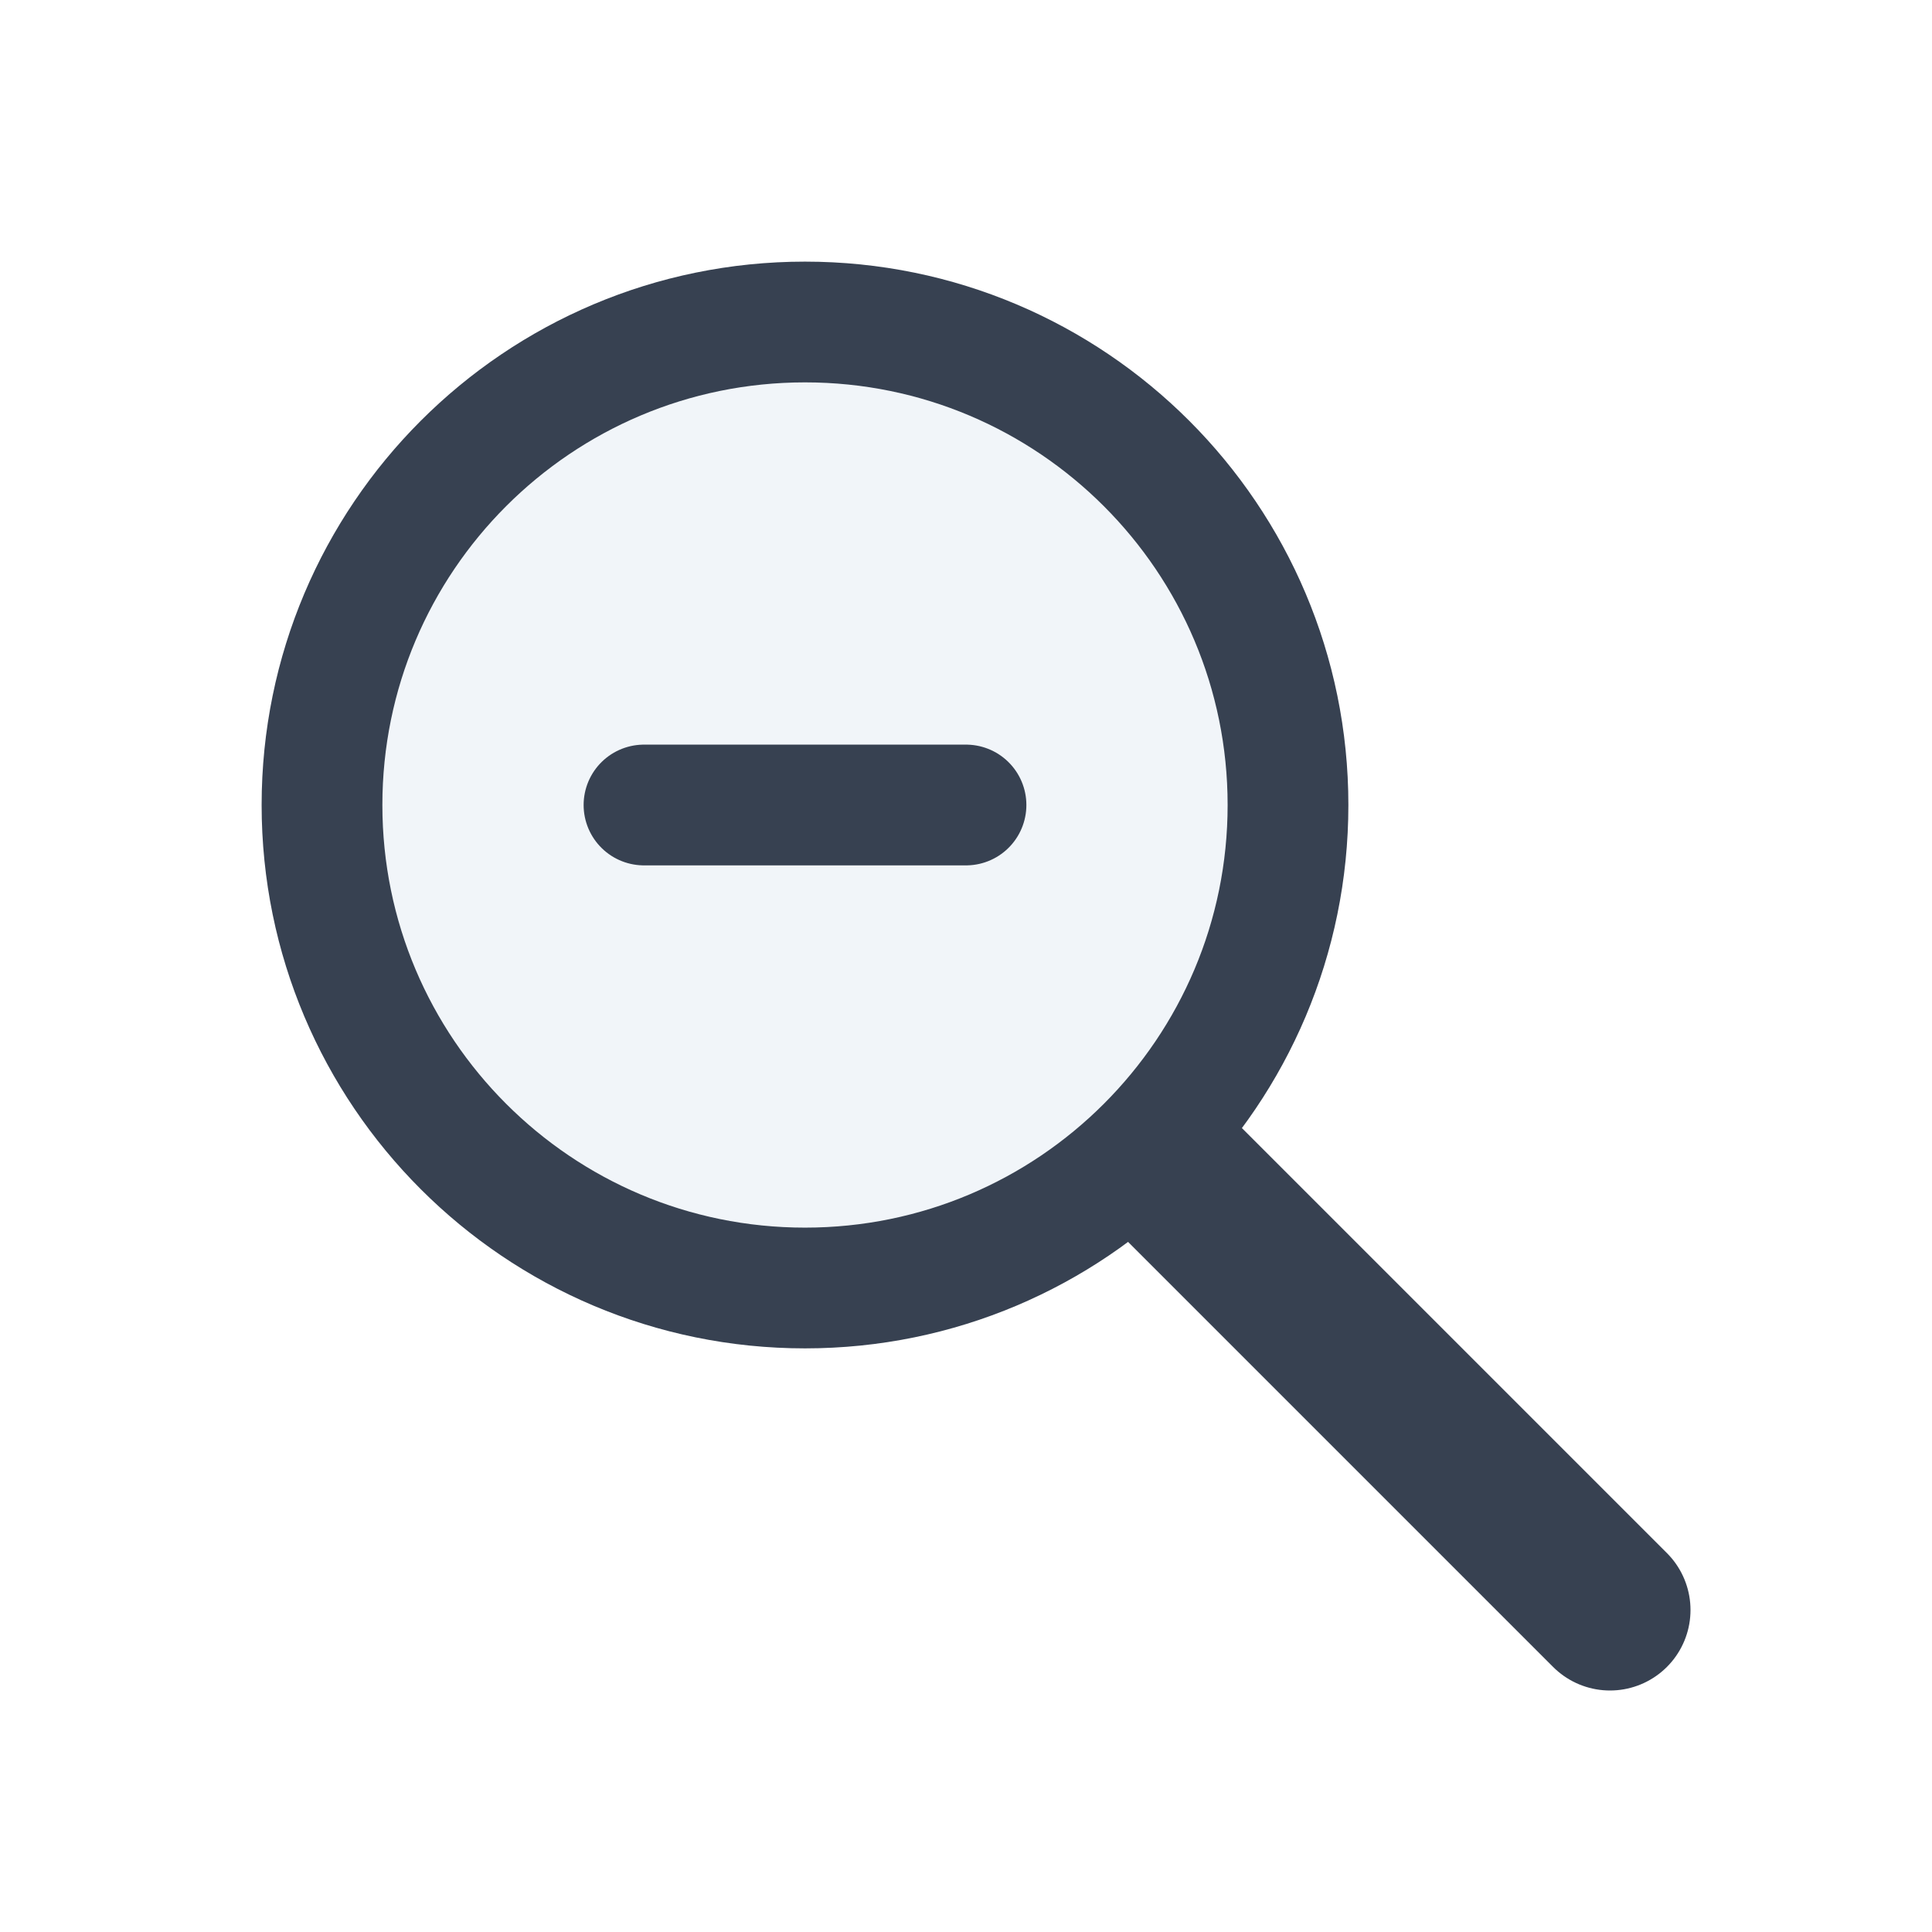
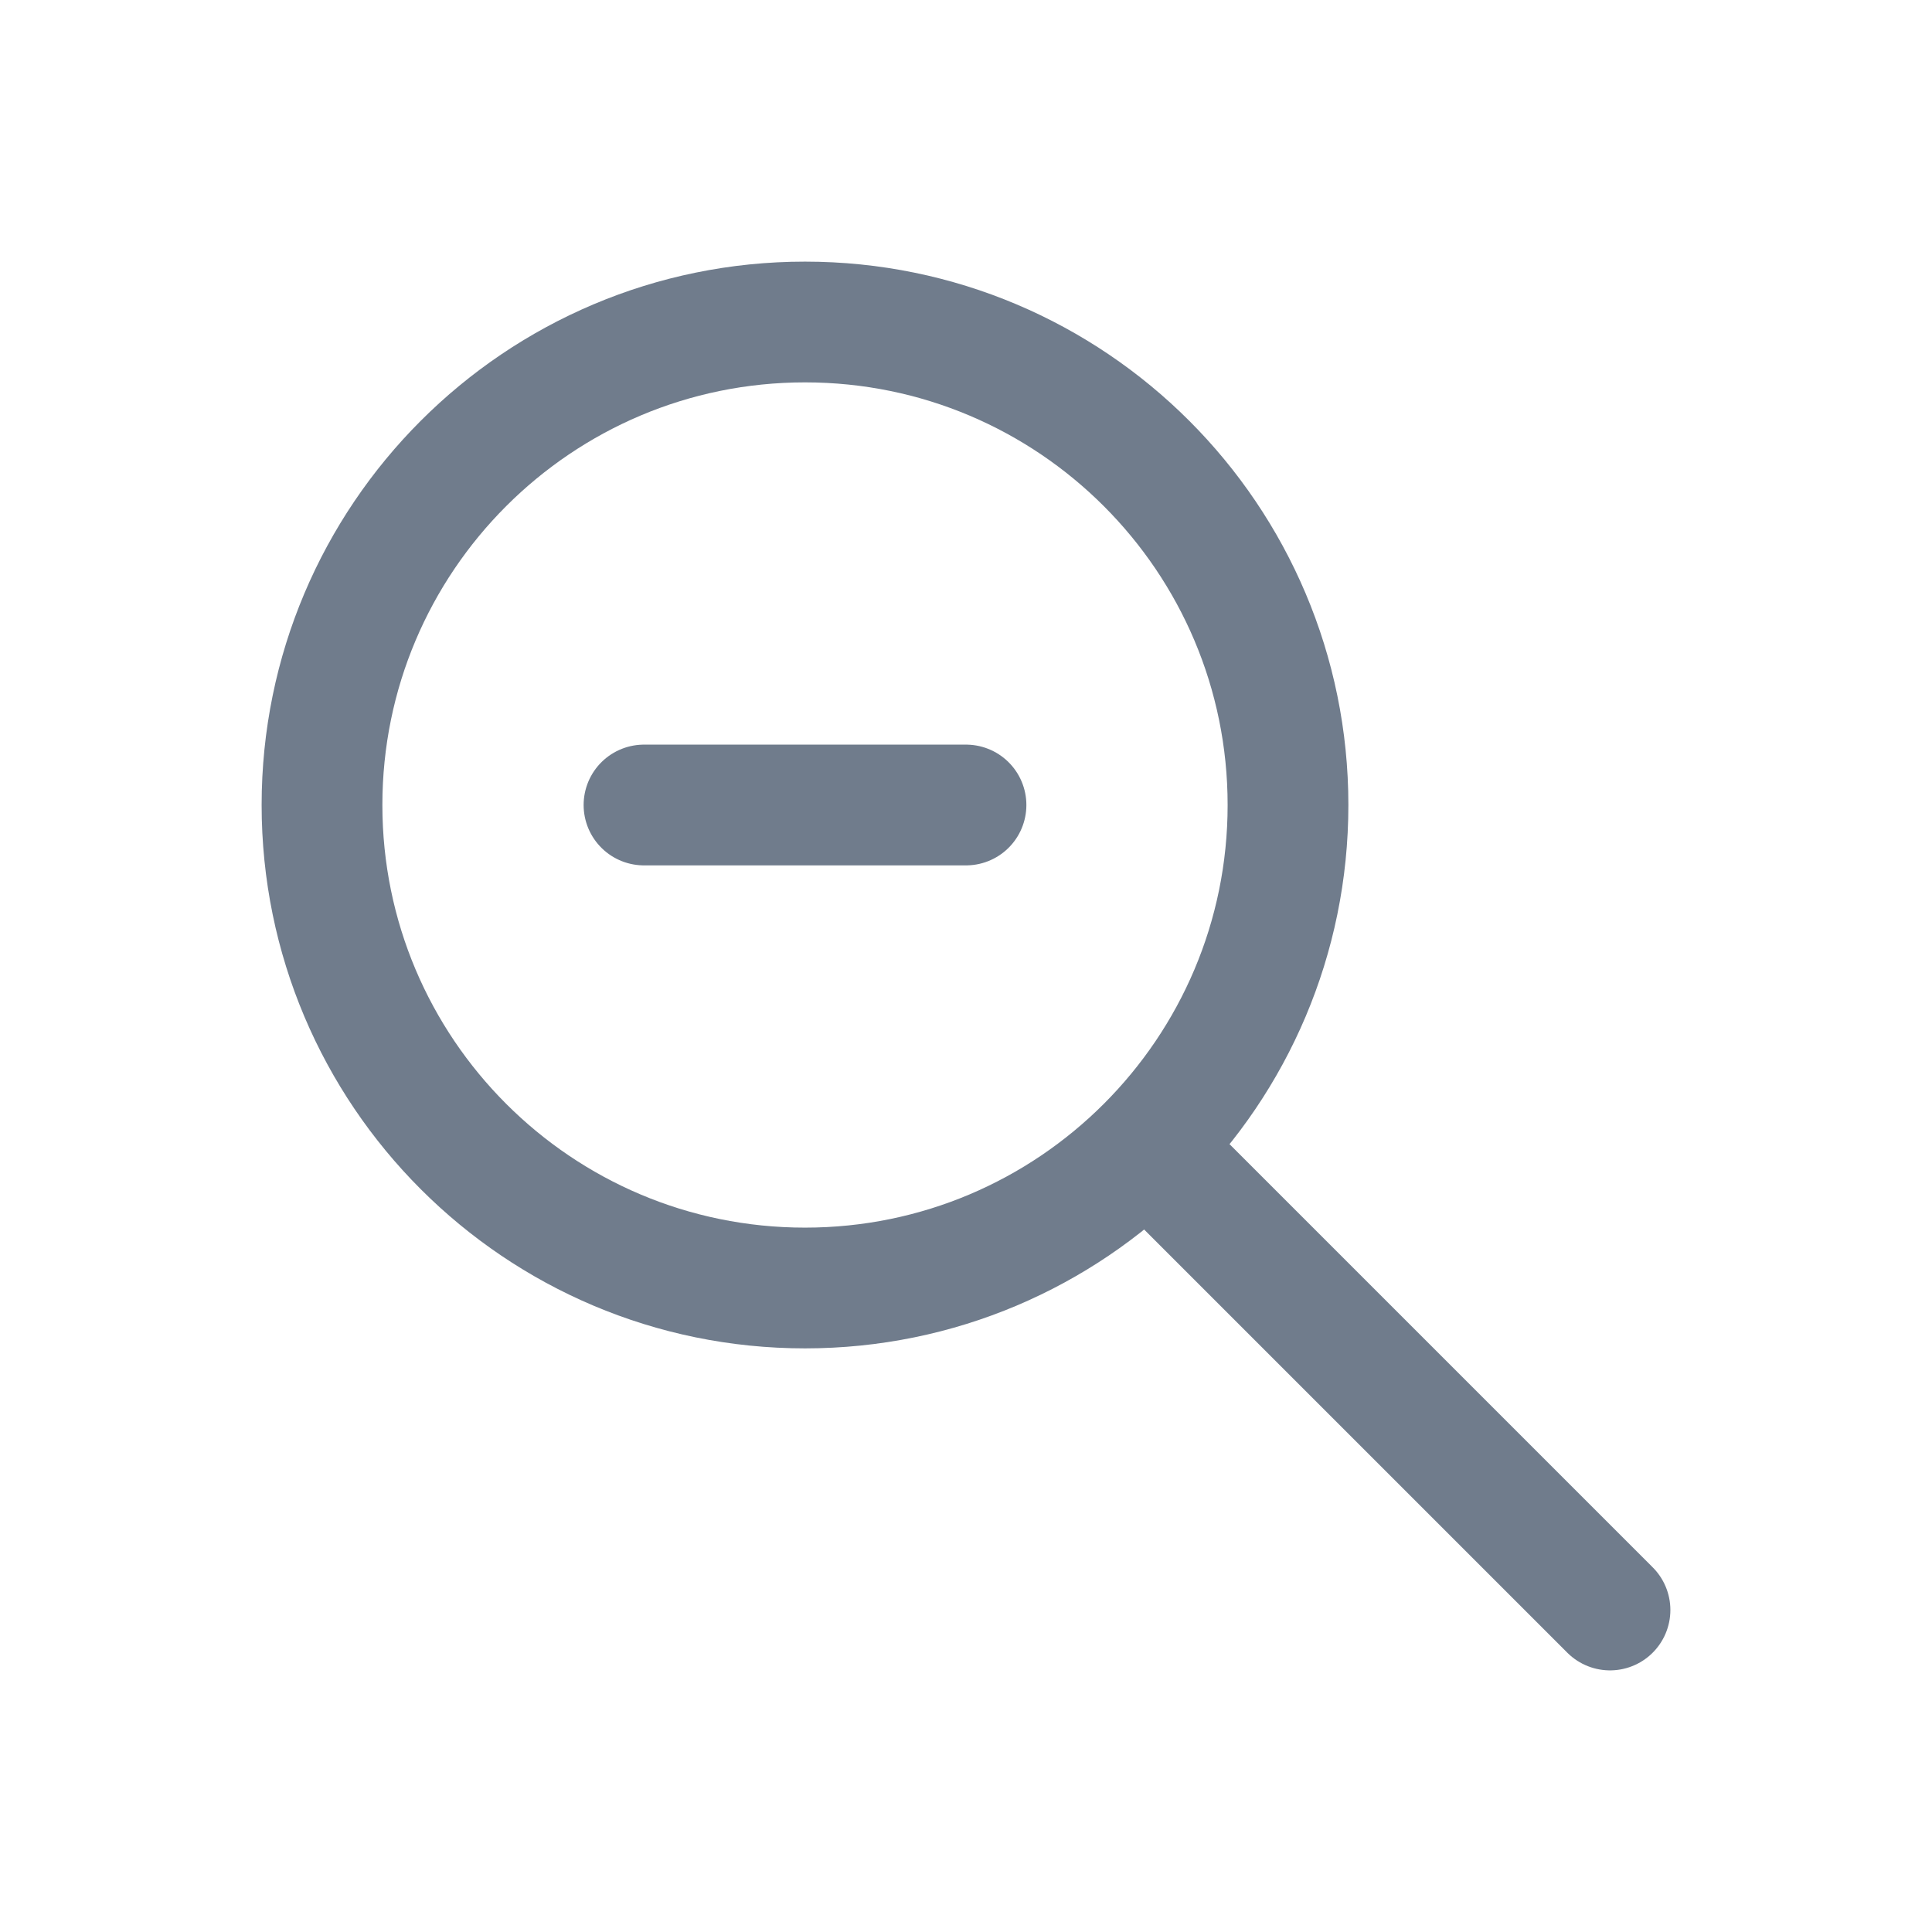
<svg xmlns="http://www.w3.org/2000/svg" viewBox="0 0 24 24" width="32" height="32">
-   <circle cx="10" cy="10" r="6" fill="#f1f5f9" stroke="#374151" stroke-width="1.5" />
-   <path d="M8 10h4" stroke="#374151" stroke-width="1.5" stroke-linecap="round" />
-   <path d="M14.5 14.5L20 20" stroke="#374151" stroke-width="2" stroke-linecap="round" />
+   <circle cx="10" cy="10" r="6" fill="none" stroke="#707c8c" stroke-width="1.5" />
+   <path d="M8 10h4" stroke="#707c8c" stroke-width="1.5" stroke-linecap="round" />
+   <path d="M14.5 14.5L20 20" stroke="#707c8c" stroke-width="1.5" stroke-linecap="round" />
</svg>
